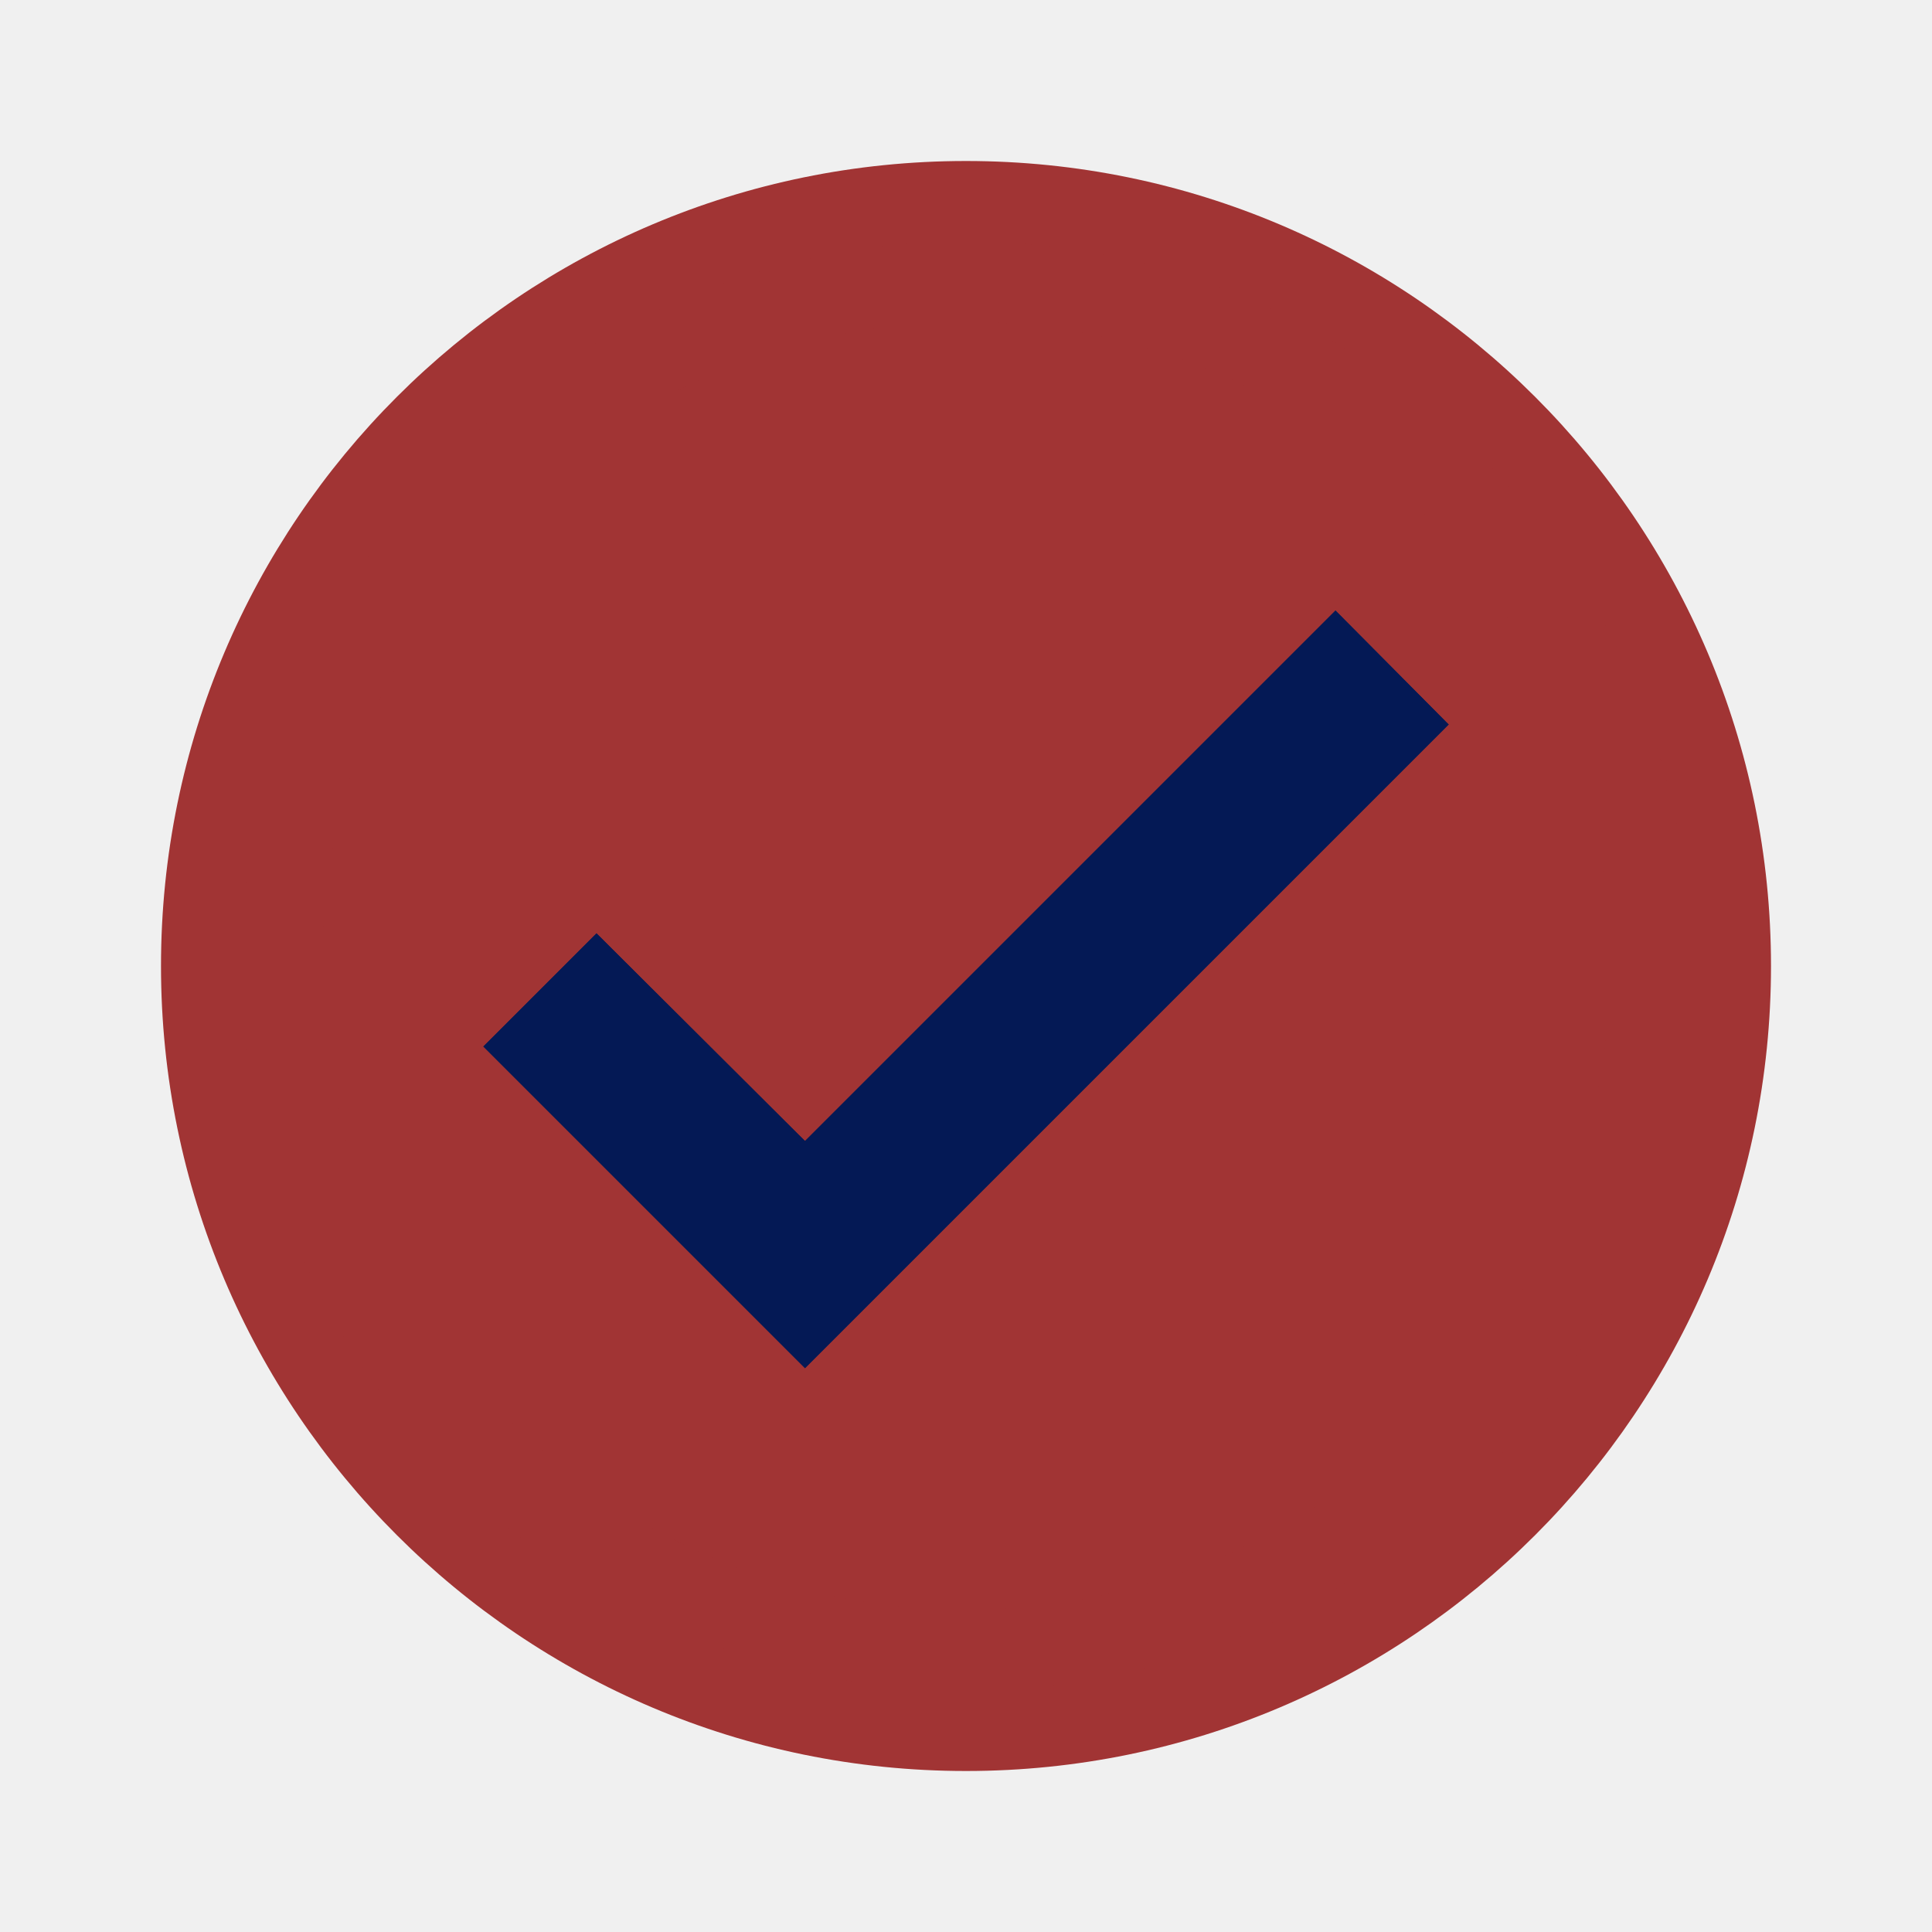
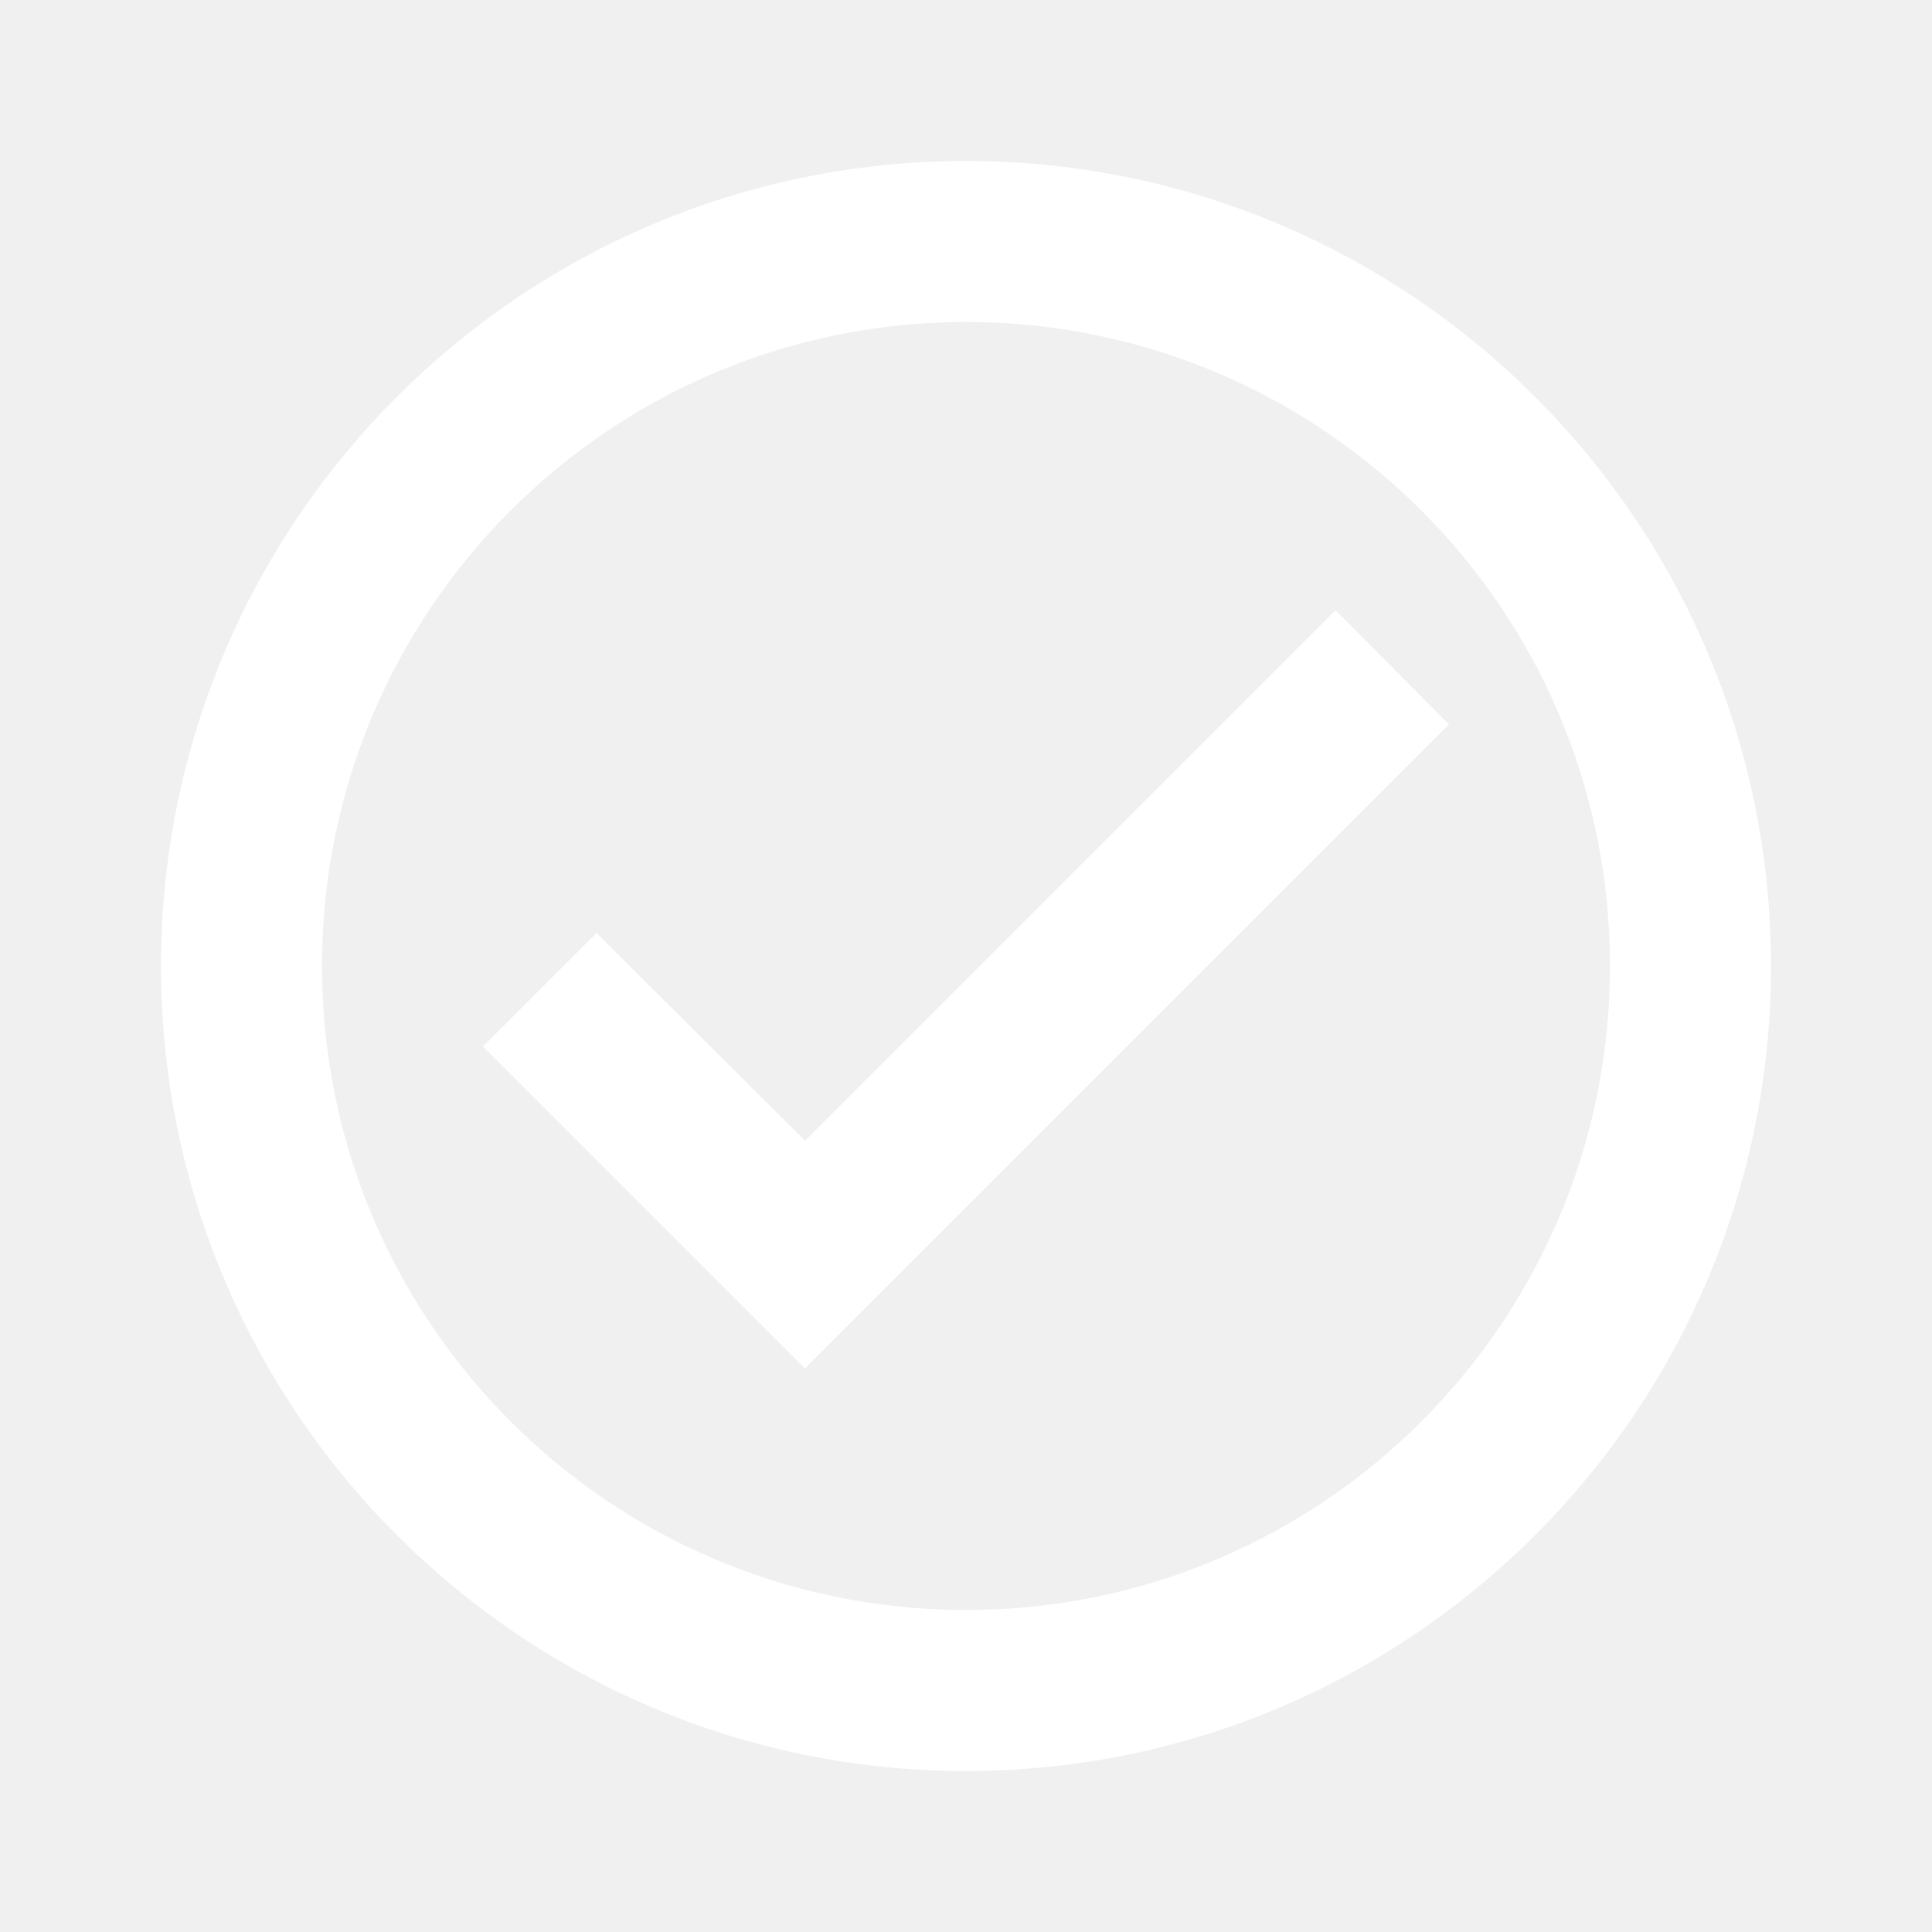
<svg xmlns="http://www.w3.org/2000/svg" width="24" height="24" viewBox="0 0 24 24" fill="none">
-   <path d="M12 2C6.48 2 2 6.48 2 12C2 17.52 6.48 22 12 22C17.52 22 22 17.52 22 12C22 6.48 17.52 2 12 2ZM12 20C7.58 20 4 16.42 4 12C4 7.58 7.58 4 12 4C16.42 4 20 7.58 20 12C20 16.42 16.42 20 12 20Z" fill="#A13434" />
-   <circle cx="12" cy="12" r="9" fill="#A13434" />
-   <path d="M16.59 7.58L10 14.17L7.41 11.59L6 13L10 17L18 9L16.59 7.58Z" fill="#041955" />
-   <path d="M12 4C7.59 4 4 7.59 4 12C4 16.41 7.59 20 12 20C16.41 20 20 16.41 20 12C20 7.59 16.41 4 12 4ZM10 17L6 13L7.41 11.59L10 14.17L16.59 7.58L18 9L10 17Z" fill="#A13434" />
+   <path d="M12 2C6.48 2 2 6.48 2 12C2 17.52 6.48 22 12 22C17.52 22 22 17.52 22 12C22 6.48 17.52 2 12 2ZM12 20C7.58 20 4 16.42 4 12C4 7.58 7.58 4 12 4C16.42 4 20 7.58 20 12C20 16.42 16.42 20 12 20Z" fill="white" />
+   <path d="M16.59 7.58L10 14.17L7.41 11.59L6 13L10 17L18 9L16.59 7.58Z" fill="white" />
</svg>
